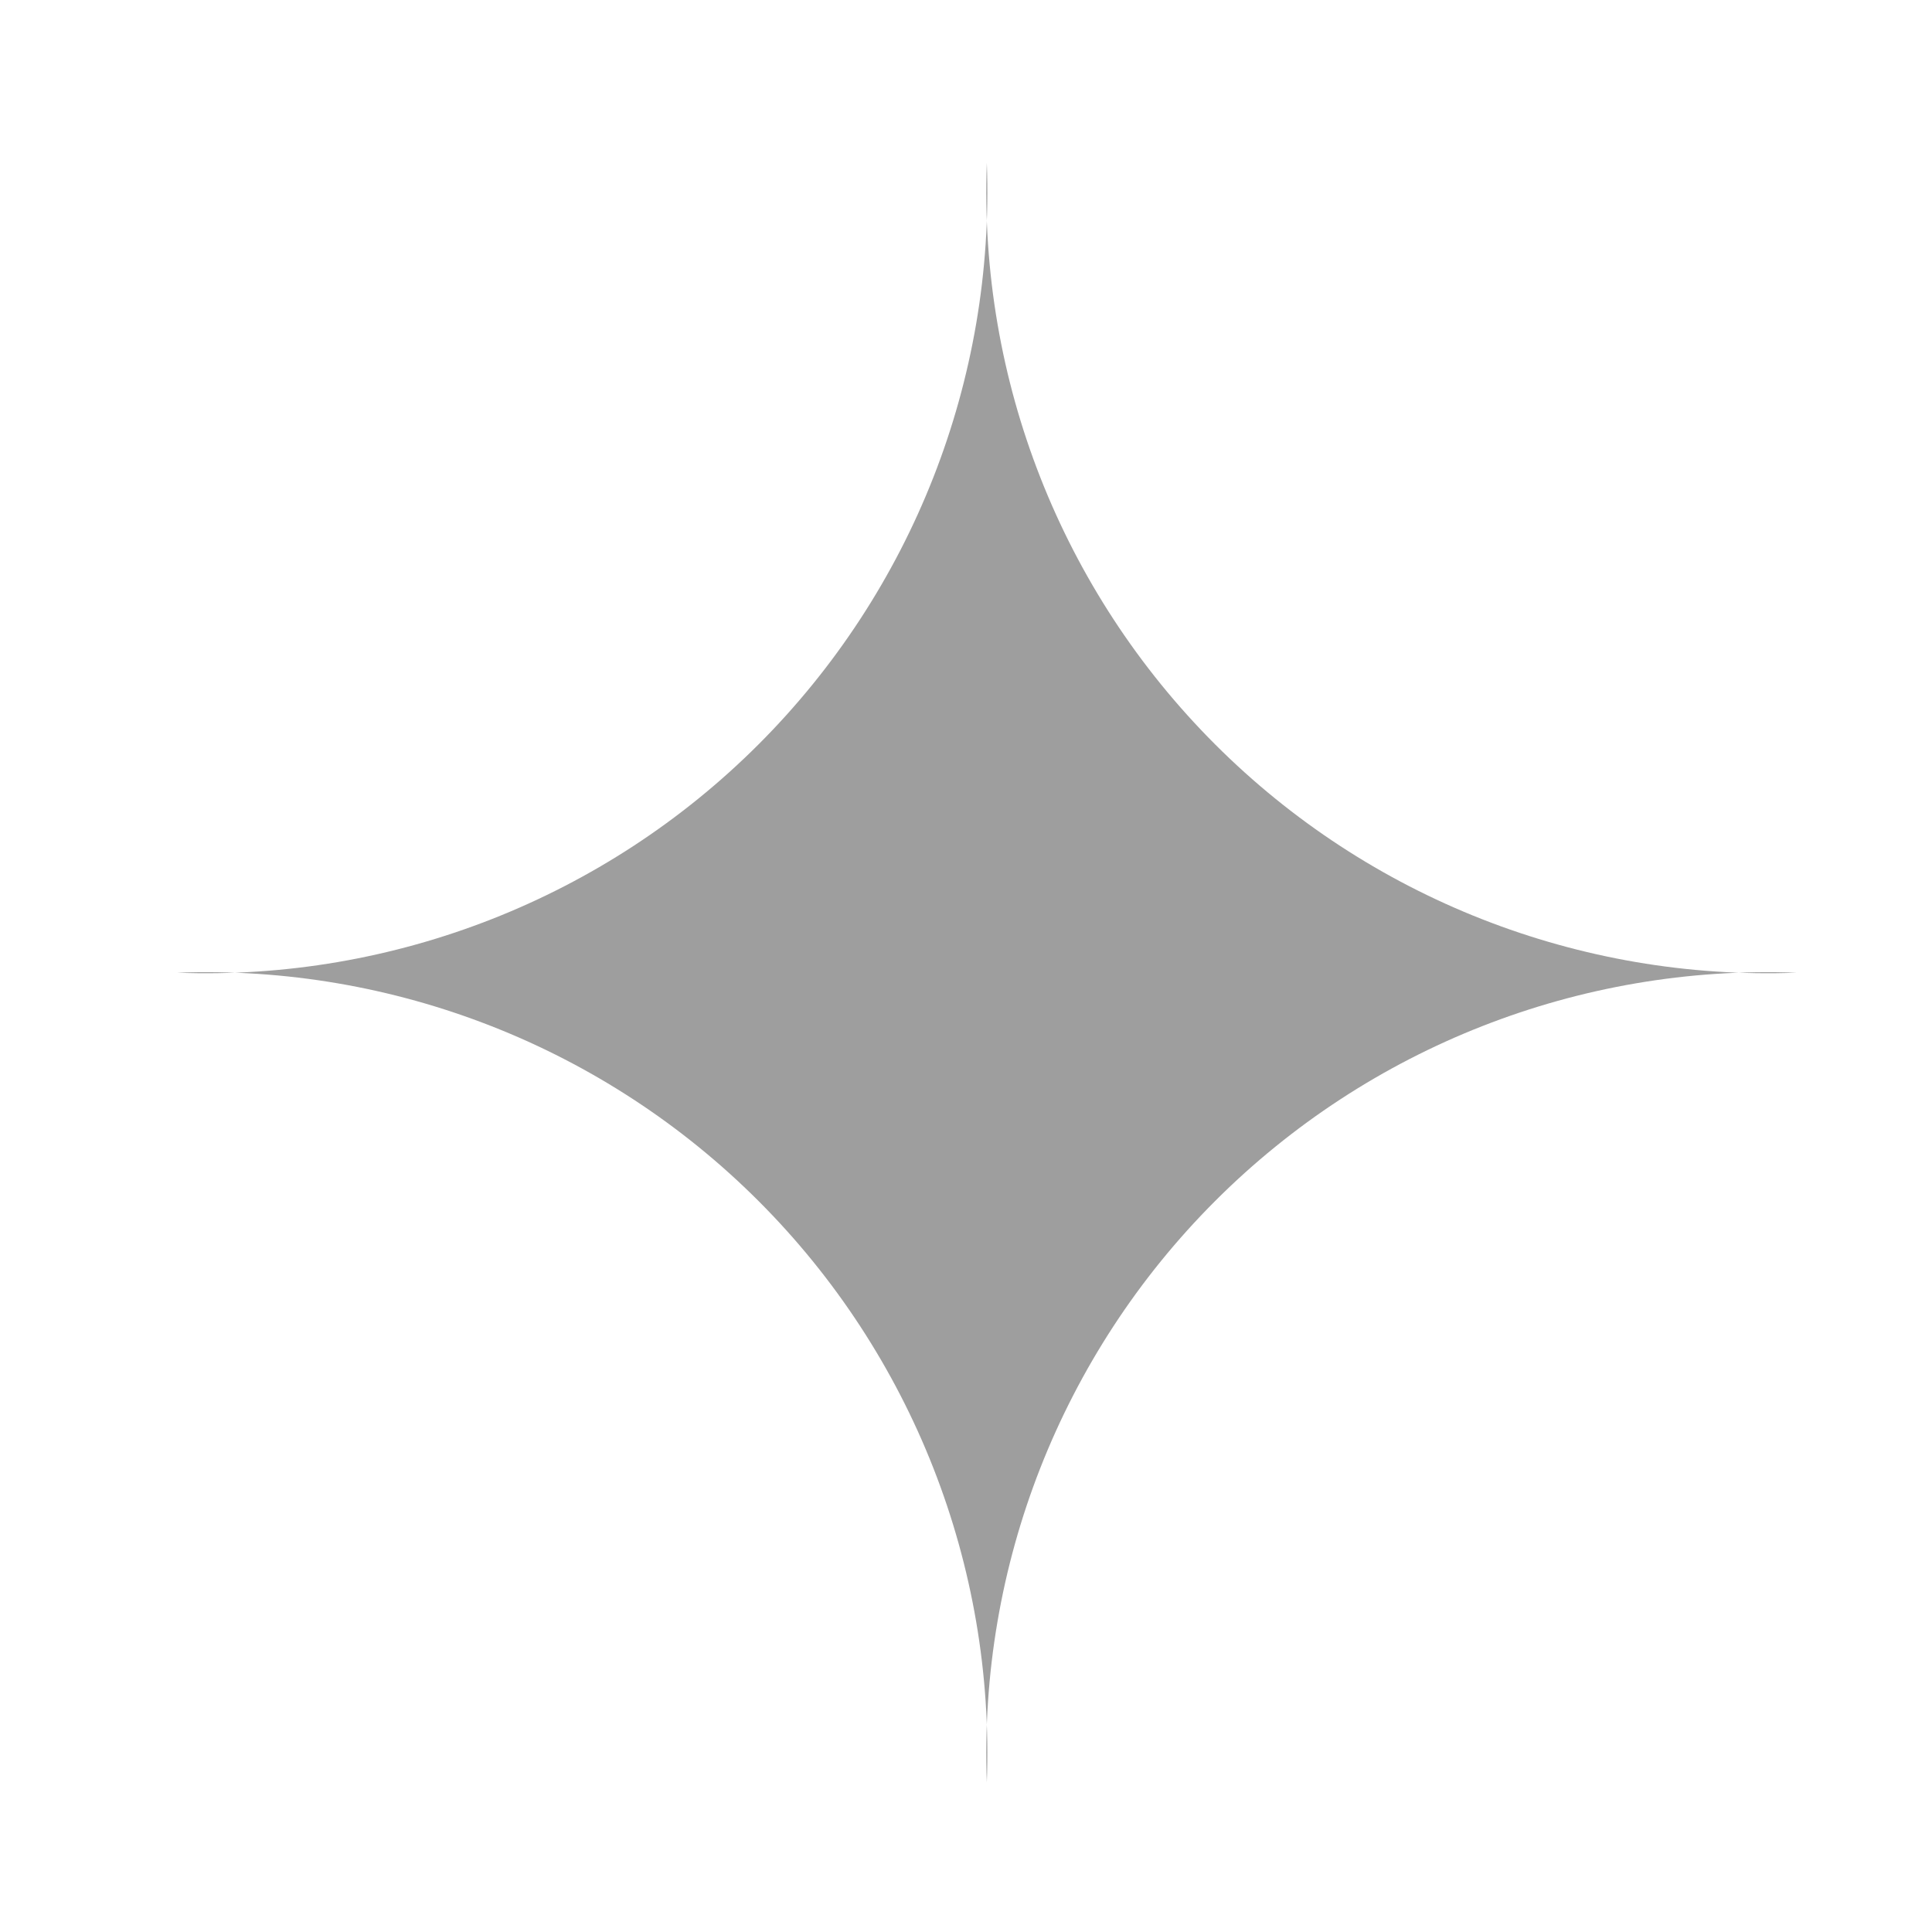
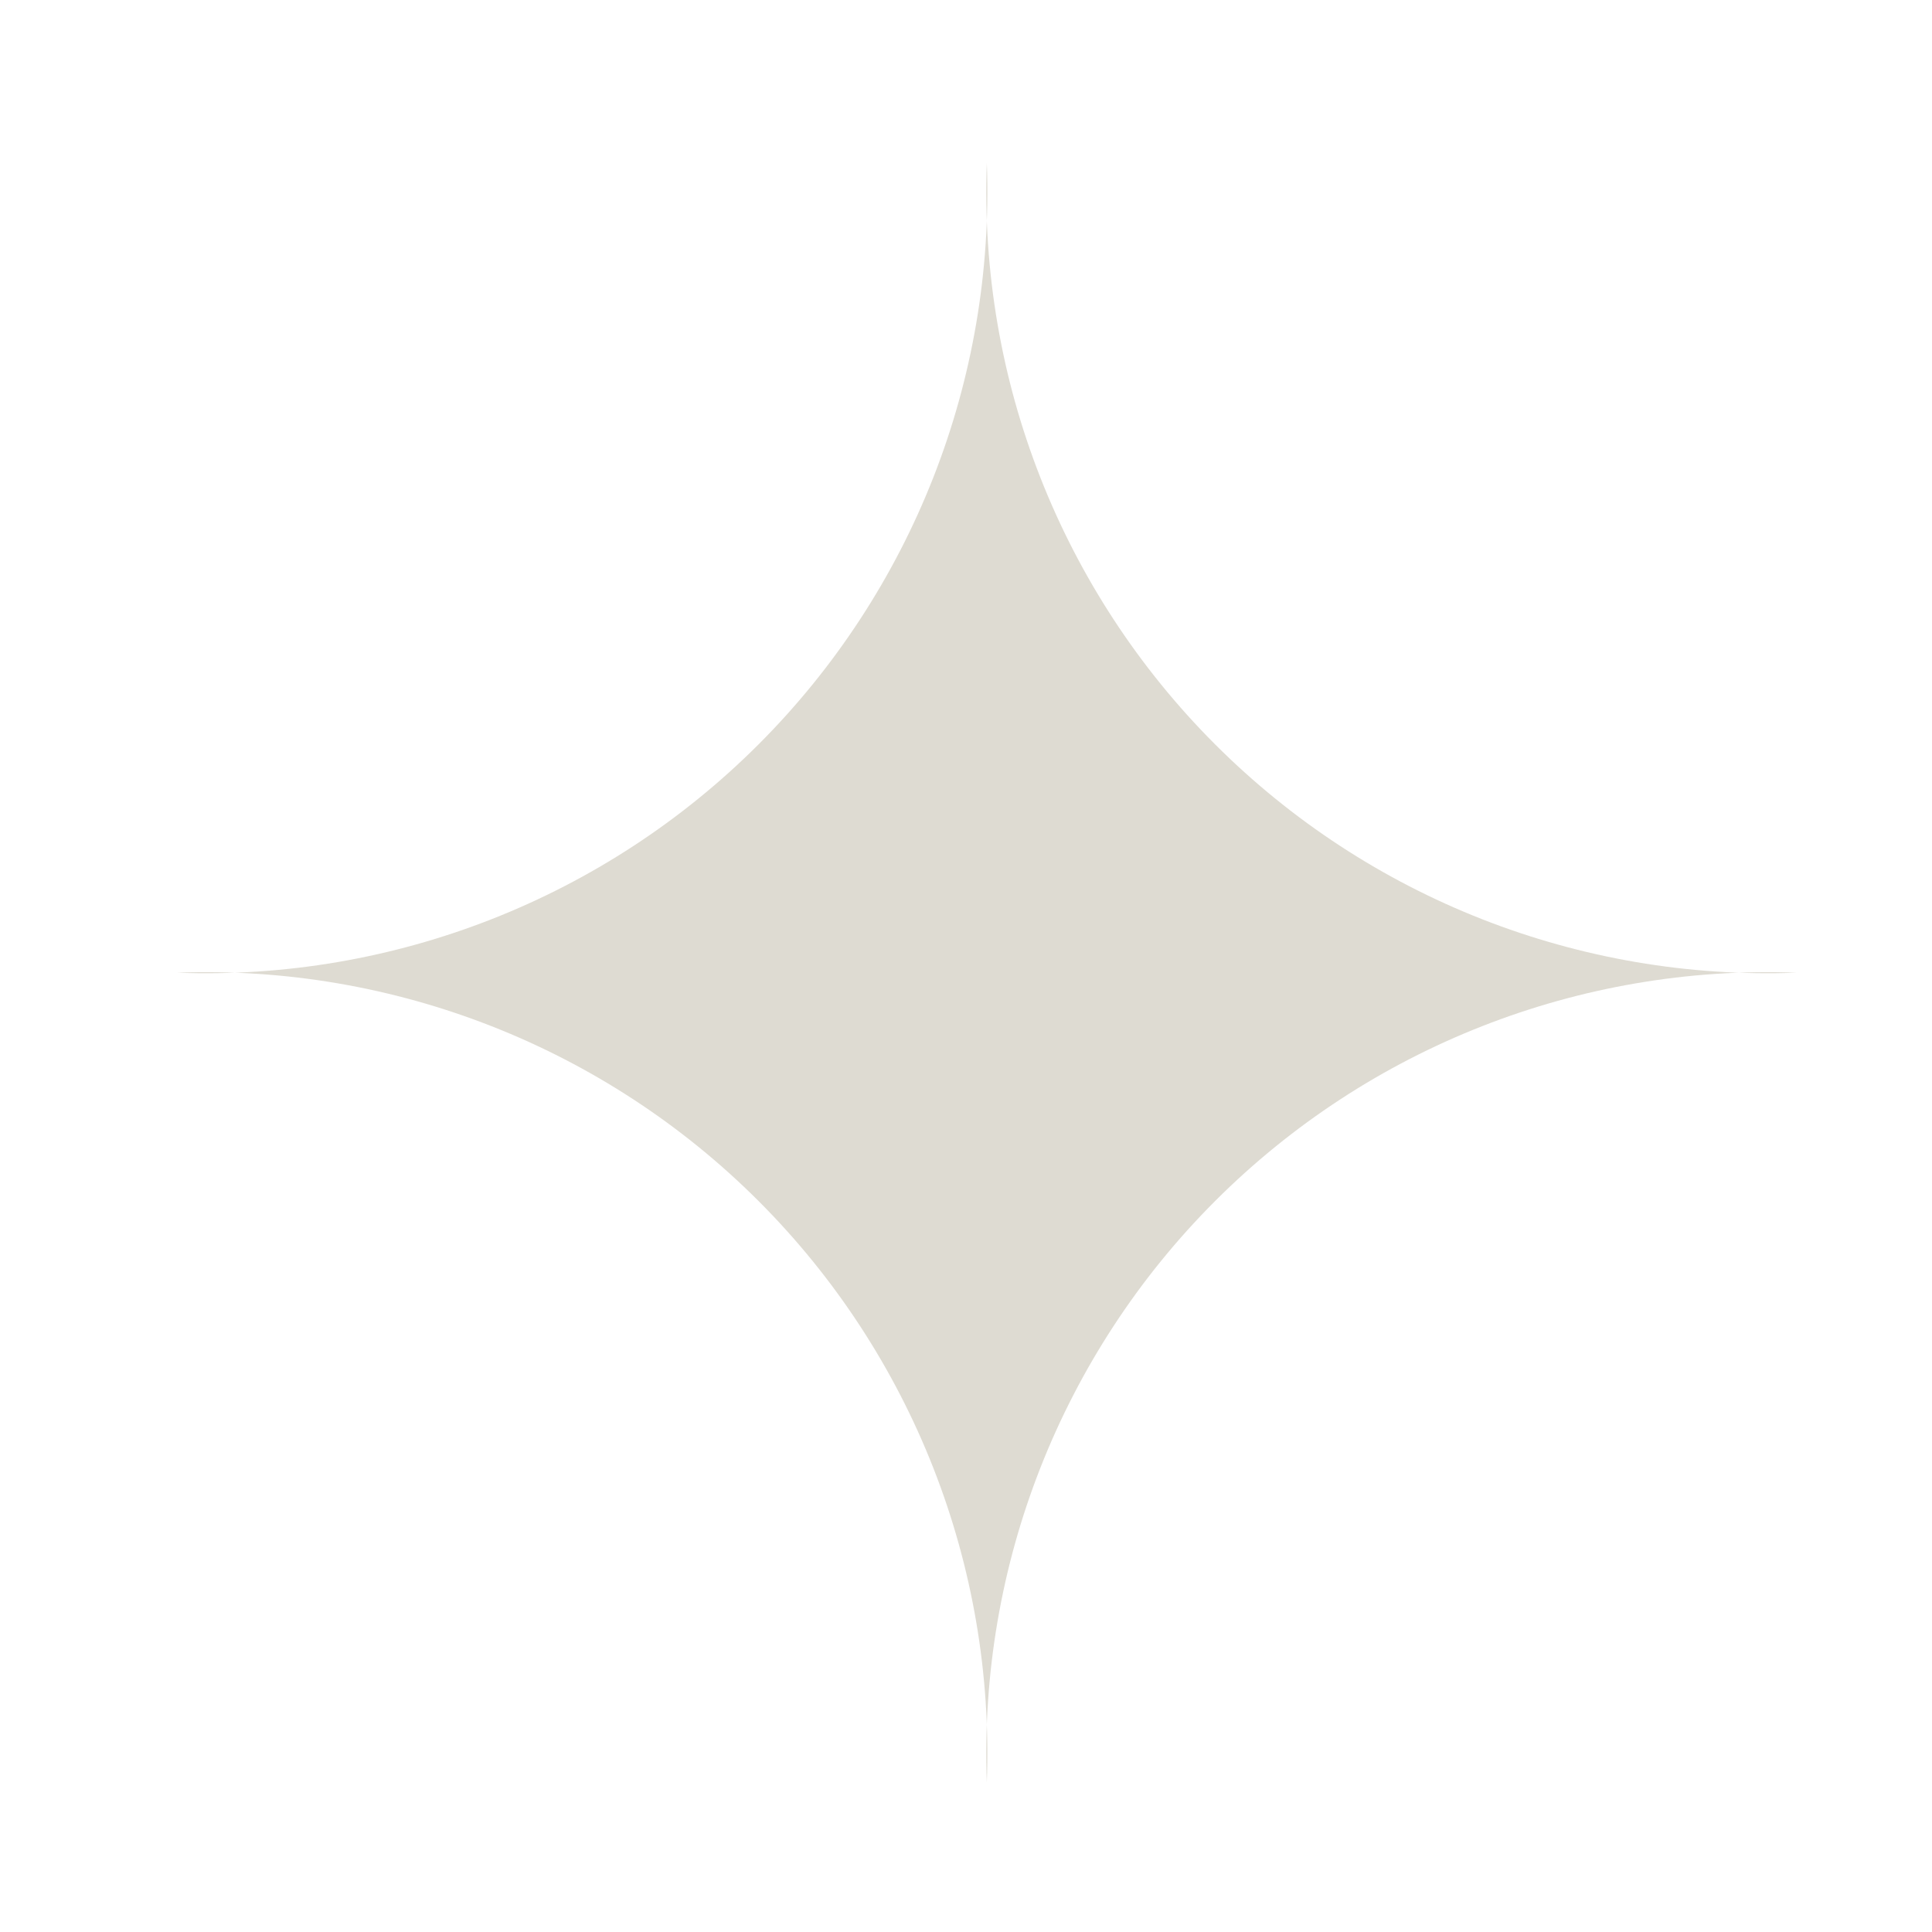
<svg xmlns="http://www.w3.org/2000/svg" data-name="Layer 1" id="Layer_1" viewBox="0 0 32 32">
-   <path style="fill: #9e9e9e;" d="M16.345,2.698A12.941,12.941,0,0,1,2.932,16.111,12.941,12.941,0,0,1,16.345,29.524,12.941,12.941,0,0,1,29.758,16.111,12.941,12.941,0,0,1,16.345,2.698Z" />
+   <path style="fill: #dedbd2;" d="M16.345,2.698A12.941,12.941,0,0,1,2.932,16.111,12.941,12.941,0,0,1,16.345,29.524,12.941,12.941,0,0,1,29.758,16.111,12.941,12.941,0,0,1,16.345,2.698Z" />
</svg>
